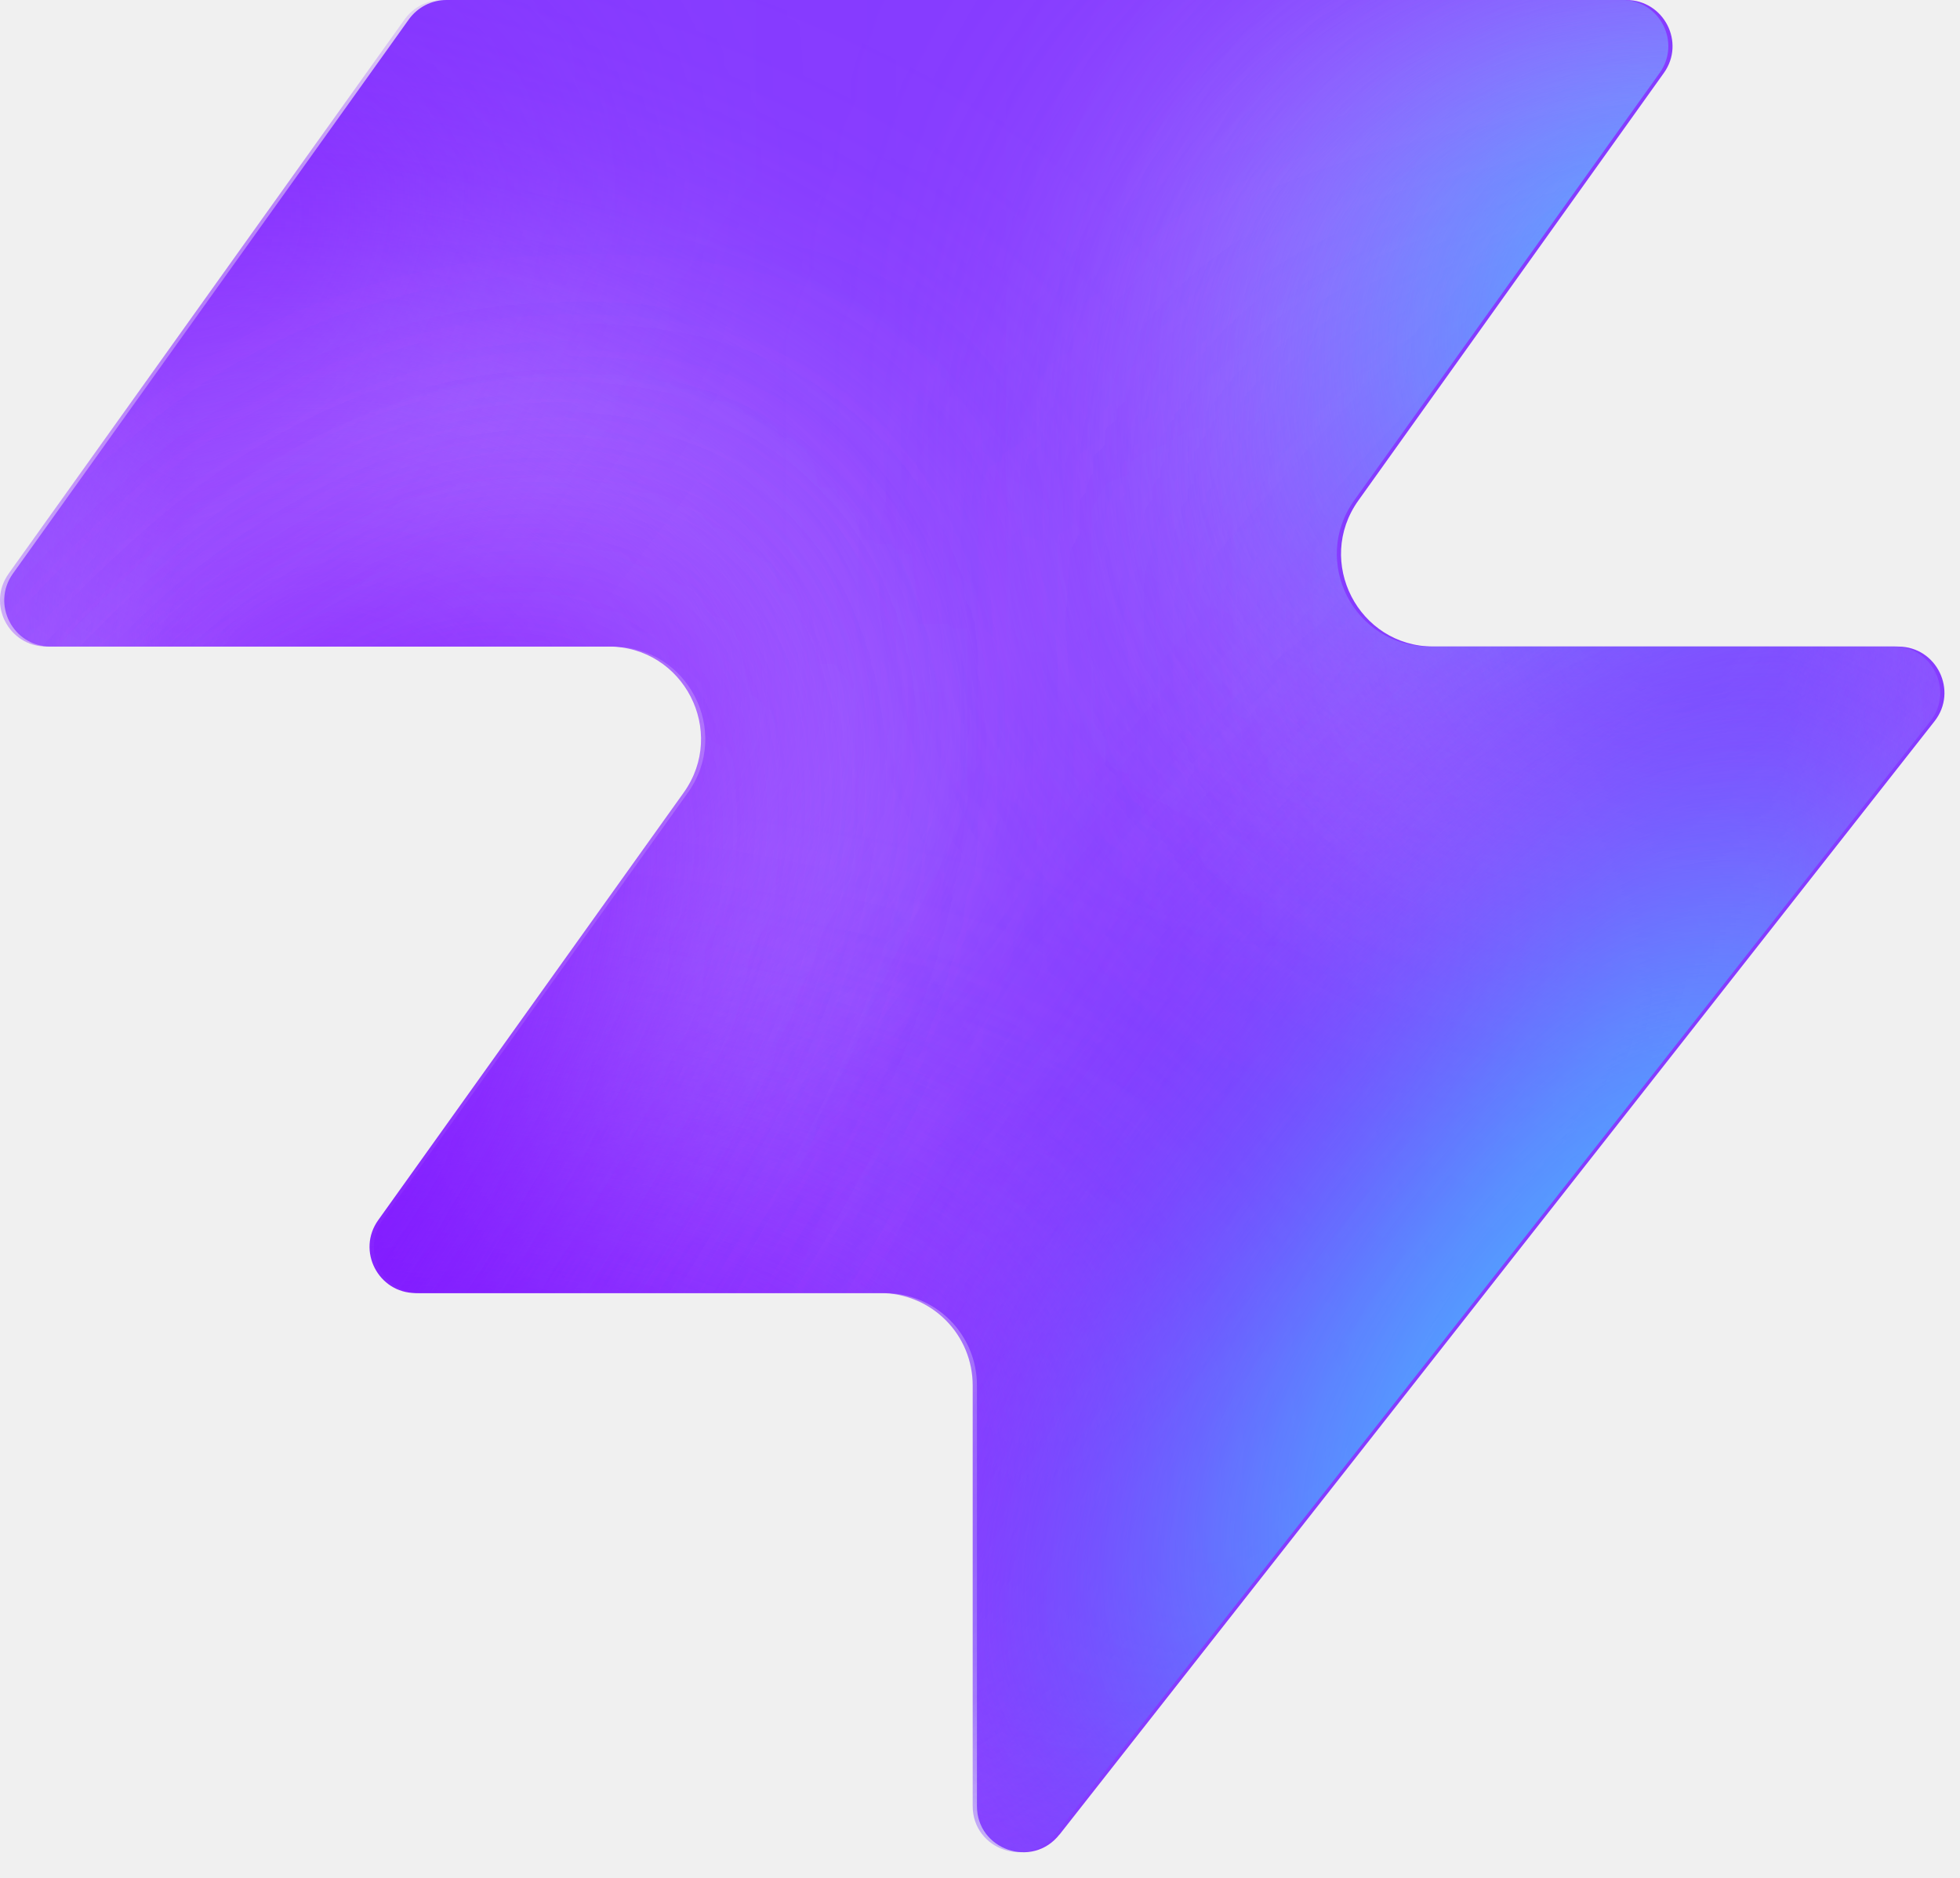
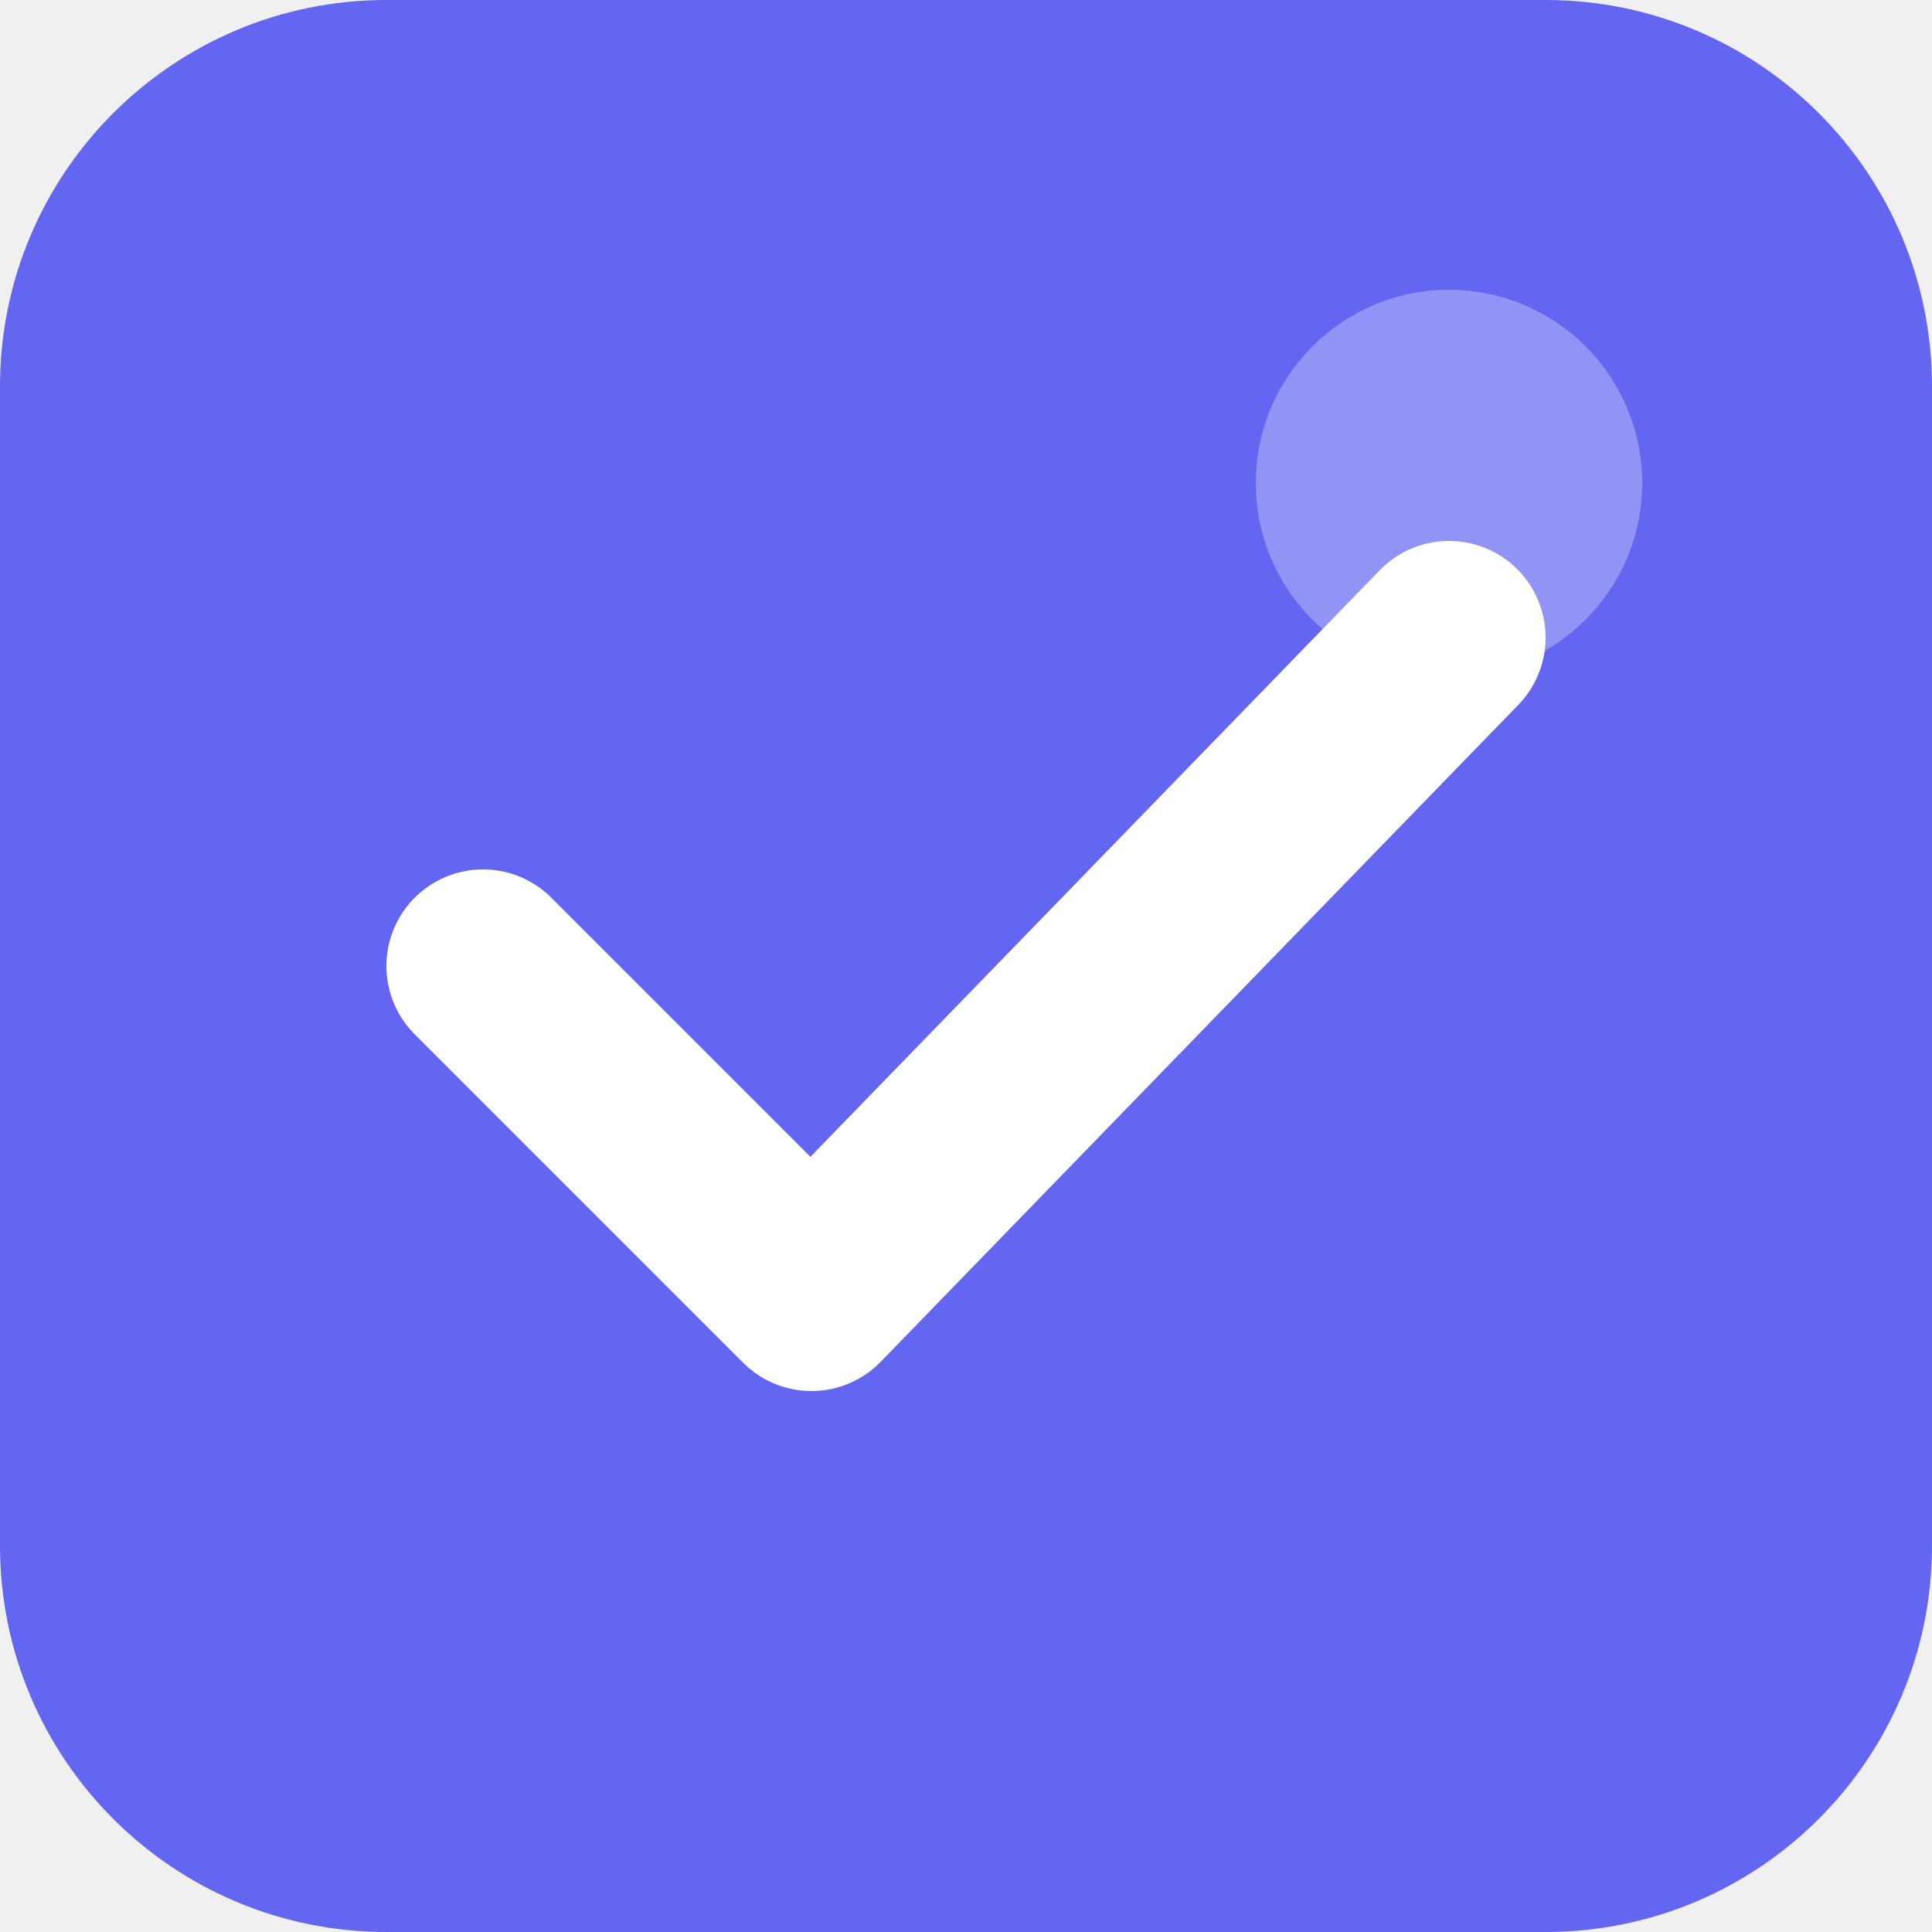
- <svg xmlns="http://www.w3.org/2000/svg" width="48" height="46" fill="none" viewBox="0 0 48 46">
-   <path fill="#863bff" d="M25.946 44.938c-.664.845-2.021.375-2.021-.698V33.937a2.26 2.26 0 0 0-2.262-2.262H10.287c-.92 0-1.456-1.04-.92-1.788l7.48-10.471c1.07-1.497 0-3.578-1.842-3.578H1.237c-.92 0-1.456-1.04-.92-1.788L10.013.474c.214-.297.556-.474.92-.474h28.894c.92 0 1.456 1.04.92 1.788l-7.48 10.471c-1.07 1.498 0 3.579 1.842 3.579h11.377c.943 0 1.473 1.088.89 1.83L25.947 44.94z" style="fill:#863bff;fill:color(display-p3 .525 .23 1);fill-opacity:1" />
-   <mask id="a" width="48" height="46" x="0" y="0" maskUnits="userSpaceOnUse" style="mask-type:alpha">
-     <path fill="#000" d="M25.842 44.938c-.664.844-2.021.375-2.021-.698V33.937a2.26 2.26 0 0 0-2.262-2.262H10.183c-.92 0-1.456-1.04-.92-1.788l7.48-10.471c1.07-1.498 0-3.579-1.842-3.579H1.133c-.92 0-1.456-1.04-.92-1.787L9.91.473c.214-.297.556-.474.92-.474h28.894c.92 0 1.456 1.04.92 1.788l-7.48 10.471c-1.07 1.498 0 3.578 1.842 3.578h11.377c.943 0 1.473 1.088.89 1.832L25.843 44.94z" style="fill:#000;fill-opacity:1" />
-   </mask>
-   <g mask="url(#a)">
-     <g filter="url(#b)">
-       <ellipse cx="5.508" cy="14.704" fill="#ede6ff" rx="5.508" ry="14.704" style="fill:#ede6ff;fill:color(display-p3 .927 .903 1);fill-opacity:1" transform="matrix(.00324 1 1 -.00324 -4.47 31.516)" />
-     </g>
-     <g filter="url(#c)">
-       <ellipse cx="10.399" cy="29.851" fill="#ede6ff" rx="10.399" ry="29.851" style="fill:#ede6ff;fill:color(display-p3 .927 .903 1);fill-opacity:1" transform="matrix(.00324 1 1 -.00324 -39.328 7.883)" />
-     </g>
-     <g filter="url(#d)">
-       <ellipse cx="5.508" cy="30.487" fill="#7e14ff" rx="5.508" ry="30.487" style="fill:#7e14ff;fill:color(display-p3 .492 .077 1);fill-opacity:1" transform="rotate(89.814 -25.913 -14.639)scale(1 -1)" />
-     </g>
-     <g filter="url(#e)">
-       <ellipse cx="5.508" cy="30.599" fill="#7e14ff" rx="5.508" ry="30.599" style="fill:#7e14ff;fill:color(display-p3 .492 .077 1);fill-opacity:1" transform="rotate(89.814 -32.644 -3.334)scale(1 -1)" />
-     </g>
-     <g filter="url(#f)">
-       <ellipse cx="5.508" cy="30.599" fill="#7e14ff" rx="5.508" ry="30.599" style="fill:#7e14ff;fill:color(display-p3 .492 .077 1);fill-opacity:1" transform="matrix(.00324 1 1 -.00324 -34.34 30.47)" />
-     </g>
-     <g filter="url(#g)">
-       <ellipse cx="14.072" cy="22.078" fill="#ede6ff" rx="14.072" ry="22.078" style="fill:#ede6ff;fill:color(display-p3 .927 .903 1);fill-opacity:1" transform="rotate(93.35 24.506 48.493)scale(-1 1)" />
-     </g>
-     <g filter="url(#h)">
-       <ellipse cx="3.47" cy="21.501" fill="#7e14ff" rx="3.47" ry="21.501" style="fill:#7e14ff;fill:color(display-p3 .492 .077 1);fill-opacity:1" transform="rotate(89.009 28.708 47.59)scale(-1 1)" />
-     </g>
-     <g filter="url(#i)">
-       <ellipse cx="3.47" cy="21.501" fill="#7e14ff" rx="3.47" ry="21.501" style="fill:#7e14ff;fill:color(display-p3 .492 .077 1);fill-opacity:1" transform="rotate(89.009 28.708 47.59)scale(-1 1)" />
-     </g>
-     <g filter="url(#j)">
-       <ellipse cx=".387" cy="8.972" fill="#7e14ff" rx="4.407" ry="29.108" style="fill:#7e14ff;fill:color(display-p3 .492 .077 1);fill-opacity:1" transform="rotate(39.51 .387 8.972)" />
-     </g>
-     <g filter="url(#k)">
-       <ellipse cx="47.523" cy="-6.092" fill="#7e14ff" rx="4.407" ry="29.108" style="fill:#7e14ff;fill:color(display-p3 .492 .077 1);fill-opacity:1" transform="rotate(37.892 47.523 -6.092)" />
-     </g>
-     <g filter="url(#l)">
-       <ellipse cx="41.412" cy="6.333" fill="#47bfff" rx="5.971" ry="9.665" style="fill:#47bfff;fill:color(display-p3 .28 .748 1);fill-opacity:1" transform="rotate(37.892 41.412 6.333)" />
-     </g>
-     <g filter="url(#m)">
-       <ellipse cx="-1.879" cy="38.332" fill="#7e14ff" rx="4.407" ry="29.108" style="fill:#7e14ff;fill:color(display-p3 .492 .077 1);fill-opacity:1" transform="rotate(37.892 -1.88 38.332)" />
-     </g>
-     <g filter="url(#n)">
-       <ellipse cx="-1.879" cy="38.332" fill="#7e14ff" rx="4.407" ry="29.108" style="fill:#7e14ff;fill:color(display-p3 .492 .077 1);fill-opacity:1" transform="rotate(37.892 -1.88 38.332)" />
-     </g>
-     <g filter="url(#o)">
-       <ellipse cx="35.651" cy="29.907" fill="#7e14ff" rx="4.407" ry="29.108" style="fill:#7e14ff;fill:color(display-p3 .492 .077 1);fill-opacity:1" transform="rotate(37.892 35.651 29.907)" />
-     </g>
-     <g filter="url(#p)">
-       <ellipse cx="38.418" cy="32.4" fill="#47bfff" rx="5.971" ry="15.297" style="fill:#47bfff;fill:color(display-p3 .28 .748 1);fill-opacity:1" transform="rotate(37.892 38.418 32.4)" />
-     </g>
-   </g>
-   <defs>
-     <filter id="b" width="60.045" height="41.654" x="-19.77" y="16.149" color-interpolation-filters="sRGB" filterUnits="userSpaceOnUse">
-       <feFlood flood-opacity="0" result="BackgroundImageFix" />
-       <feBlend in="SourceGraphic" in2="BackgroundImageFix" result="shape" />
-       <feGaussianBlur result="effect1_foregroundBlur_2002_17158" stdDeviation="7.659" />
-     </filter>
-     <filter id="c" width="90.34" height="51.437" x="-54.613" y="-7.533" color-interpolation-filters="sRGB" filterUnits="userSpaceOnUse">
-       <feFlood flood-opacity="0" result="BackgroundImageFix" />
-       <feBlend in="SourceGraphic" in2="BackgroundImageFix" result="shape" />
-       <feGaussianBlur result="effect1_foregroundBlur_2002_17158" stdDeviation="7.659" />
-     </filter>
-     <filter id="d" width="79.355" height="29.4" x="-49.64" y="2.03" color-interpolation-filters="sRGB" filterUnits="userSpaceOnUse">
-       <feFlood flood-opacity="0" result="BackgroundImageFix" />
-       <feBlend in="SourceGraphic" in2="BackgroundImageFix" result="shape" />
-       <feGaussianBlur result="effect1_foregroundBlur_2002_17158" stdDeviation="4.596" />
-     </filter>
-     <filter id="e" width="79.579" height="29.4" x="-45.045" y="20.029" color-interpolation-filters="sRGB" filterUnits="userSpaceOnUse">
-       <feFlood flood-opacity="0" result="BackgroundImageFix" />
-       <feBlend in="SourceGraphic" in2="BackgroundImageFix" result="shape" />
-       <feGaussianBlur result="effect1_foregroundBlur_2002_17158" stdDeviation="4.596" />
-     </filter>
-     <filter id="f" width="79.579" height="29.4" x="-43.513" y="21.178" color-interpolation-filters="sRGB" filterUnits="userSpaceOnUse">
-       <feFlood flood-opacity="0" result="BackgroundImageFix" />
-       <feBlend in="SourceGraphic" in2="BackgroundImageFix" result="shape" />
-       <feGaussianBlur result="effect1_foregroundBlur_2002_17158" stdDeviation="4.596" />
-     </filter>
-     <filter id="g" width="74.749" height="58.852" x="15.756" y="-17.901" color-interpolation-filters="sRGB" filterUnits="userSpaceOnUse">
-       <feFlood flood-opacity="0" result="BackgroundImageFix" />
-       <feBlend in="SourceGraphic" in2="BackgroundImageFix" result="shape" />
-       <feGaussianBlur result="effect1_foregroundBlur_2002_17158" stdDeviation="7.659" />
-     </filter>
-     <filter id="h" width="61.377" height="25.362" x="23.548" y="2.284" color-interpolation-filters="sRGB" filterUnits="userSpaceOnUse">
-       <feFlood flood-opacity="0" result="BackgroundImageFix" />
-       <feBlend in="SourceGraphic" in2="BackgroundImageFix" result="shape" />
-       <feGaussianBlur result="effect1_foregroundBlur_2002_17158" stdDeviation="4.596" />
-     </filter>
-     <filter id="i" width="61.377" height="25.362" x="23.548" y="2.284" color-interpolation-filters="sRGB" filterUnits="userSpaceOnUse">
-       <feFlood flood-opacity="0" result="BackgroundImageFix" />
-       <feBlend in="SourceGraphic" in2="BackgroundImageFix" result="shape" />
-       <feGaussianBlur result="effect1_foregroundBlur_2002_17158" stdDeviation="4.596" />
-     </filter>
-     <filter id="j" width="56.045" height="63.649" x="-27.636" y="-22.853" color-interpolation-filters="sRGB" filterUnits="userSpaceOnUse">
-       <feFlood flood-opacity="0" result="BackgroundImageFix" />
-       <feBlend in="SourceGraphic" in2="BackgroundImageFix" result="shape" />
-       <feGaussianBlur result="effect1_foregroundBlur_2002_17158" stdDeviation="4.596" />
-     </filter>
-     <filter id="k" width="54.814" height="64.646" x="20.116" y="-38.415" color-interpolation-filters="sRGB" filterUnits="userSpaceOnUse">
-       <feFlood flood-opacity="0" result="BackgroundImageFix" />
-       <feBlend in="SourceGraphic" in2="BackgroundImageFix" result="shape" />
-       <feGaussianBlur result="effect1_foregroundBlur_2002_17158" stdDeviation="4.596" />
-     </filter>
-     <filter id="l" width="33.541" height="35.313" x="24.641" y="-11.323" color-interpolation-filters="sRGB" filterUnits="userSpaceOnUse">
-       <feFlood flood-opacity="0" result="BackgroundImageFix" />
-       <feBlend in="SourceGraphic" in2="BackgroundImageFix" result="shape" />
-       <feGaussianBlur result="effect1_foregroundBlur_2002_17158" stdDeviation="4.596" />
-     </filter>
-     <filter id="m" width="54.814" height="64.646" x="-29.286" y="6.009" color-interpolation-filters="sRGB" filterUnits="userSpaceOnUse">
-       <feFlood flood-opacity="0" result="BackgroundImageFix" />
-       <feBlend in="SourceGraphic" in2="BackgroundImageFix" result="shape" />
-       <feGaussianBlur result="effect1_foregroundBlur_2002_17158" stdDeviation="4.596" />
-     </filter>
-     <filter id="n" width="54.814" height="64.646" x="-29.286" y="6.009" color-interpolation-filters="sRGB" filterUnits="userSpaceOnUse">
-       <feFlood flood-opacity="0" result="BackgroundImageFix" />
-       <feBlend in="SourceGraphic" in2="BackgroundImageFix" result="shape" />
-       <feGaussianBlur result="effect1_foregroundBlur_2002_17158" stdDeviation="4.596" />
-     </filter>
-     <filter id="o" width="54.814" height="64.646" x="8.244" y="-2.416" color-interpolation-filters="sRGB" filterUnits="userSpaceOnUse">
-       <feFlood flood-opacity="0" result="BackgroundImageFix" />
-       <feBlend in="SourceGraphic" in2="BackgroundImageFix" result="shape" />
-       <feGaussianBlur result="effect1_foregroundBlur_2002_17158" stdDeviation="4.596" />
-     </filter>
-     <filter id="p" width="39.409" height="43.623" x="18.713" y="10.588" color-interpolation-filters="sRGB" filterUnits="userSpaceOnUse">
-       <feFlood flood-opacity="0" result="BackgroundImageFix" />
-       <feBlend in="SourceGraphic" in2="BackgroundImageFix" result="shape" />
-       <feGaussianBlur result="effect1_foregroundBlur_2002_17158" stdDeviation="4.596" />
-     </filter>
-   </defs>
+ <svg xmlns="http://www.w3.org/2000/svg" viewBox="0 0 100 100">
+   <rect width="100" height="100" rx="20" fill="#6366f1" />
+   <path d="M25 50 L42 67 L75 33" stroke="white" stroke-width="10" fill="none" stroke-linecap="round" stroke-linejoin="round" />
+   <circle cx="75" cy="25" r="10" fill="white" opacity="0.3" />
</svg>
